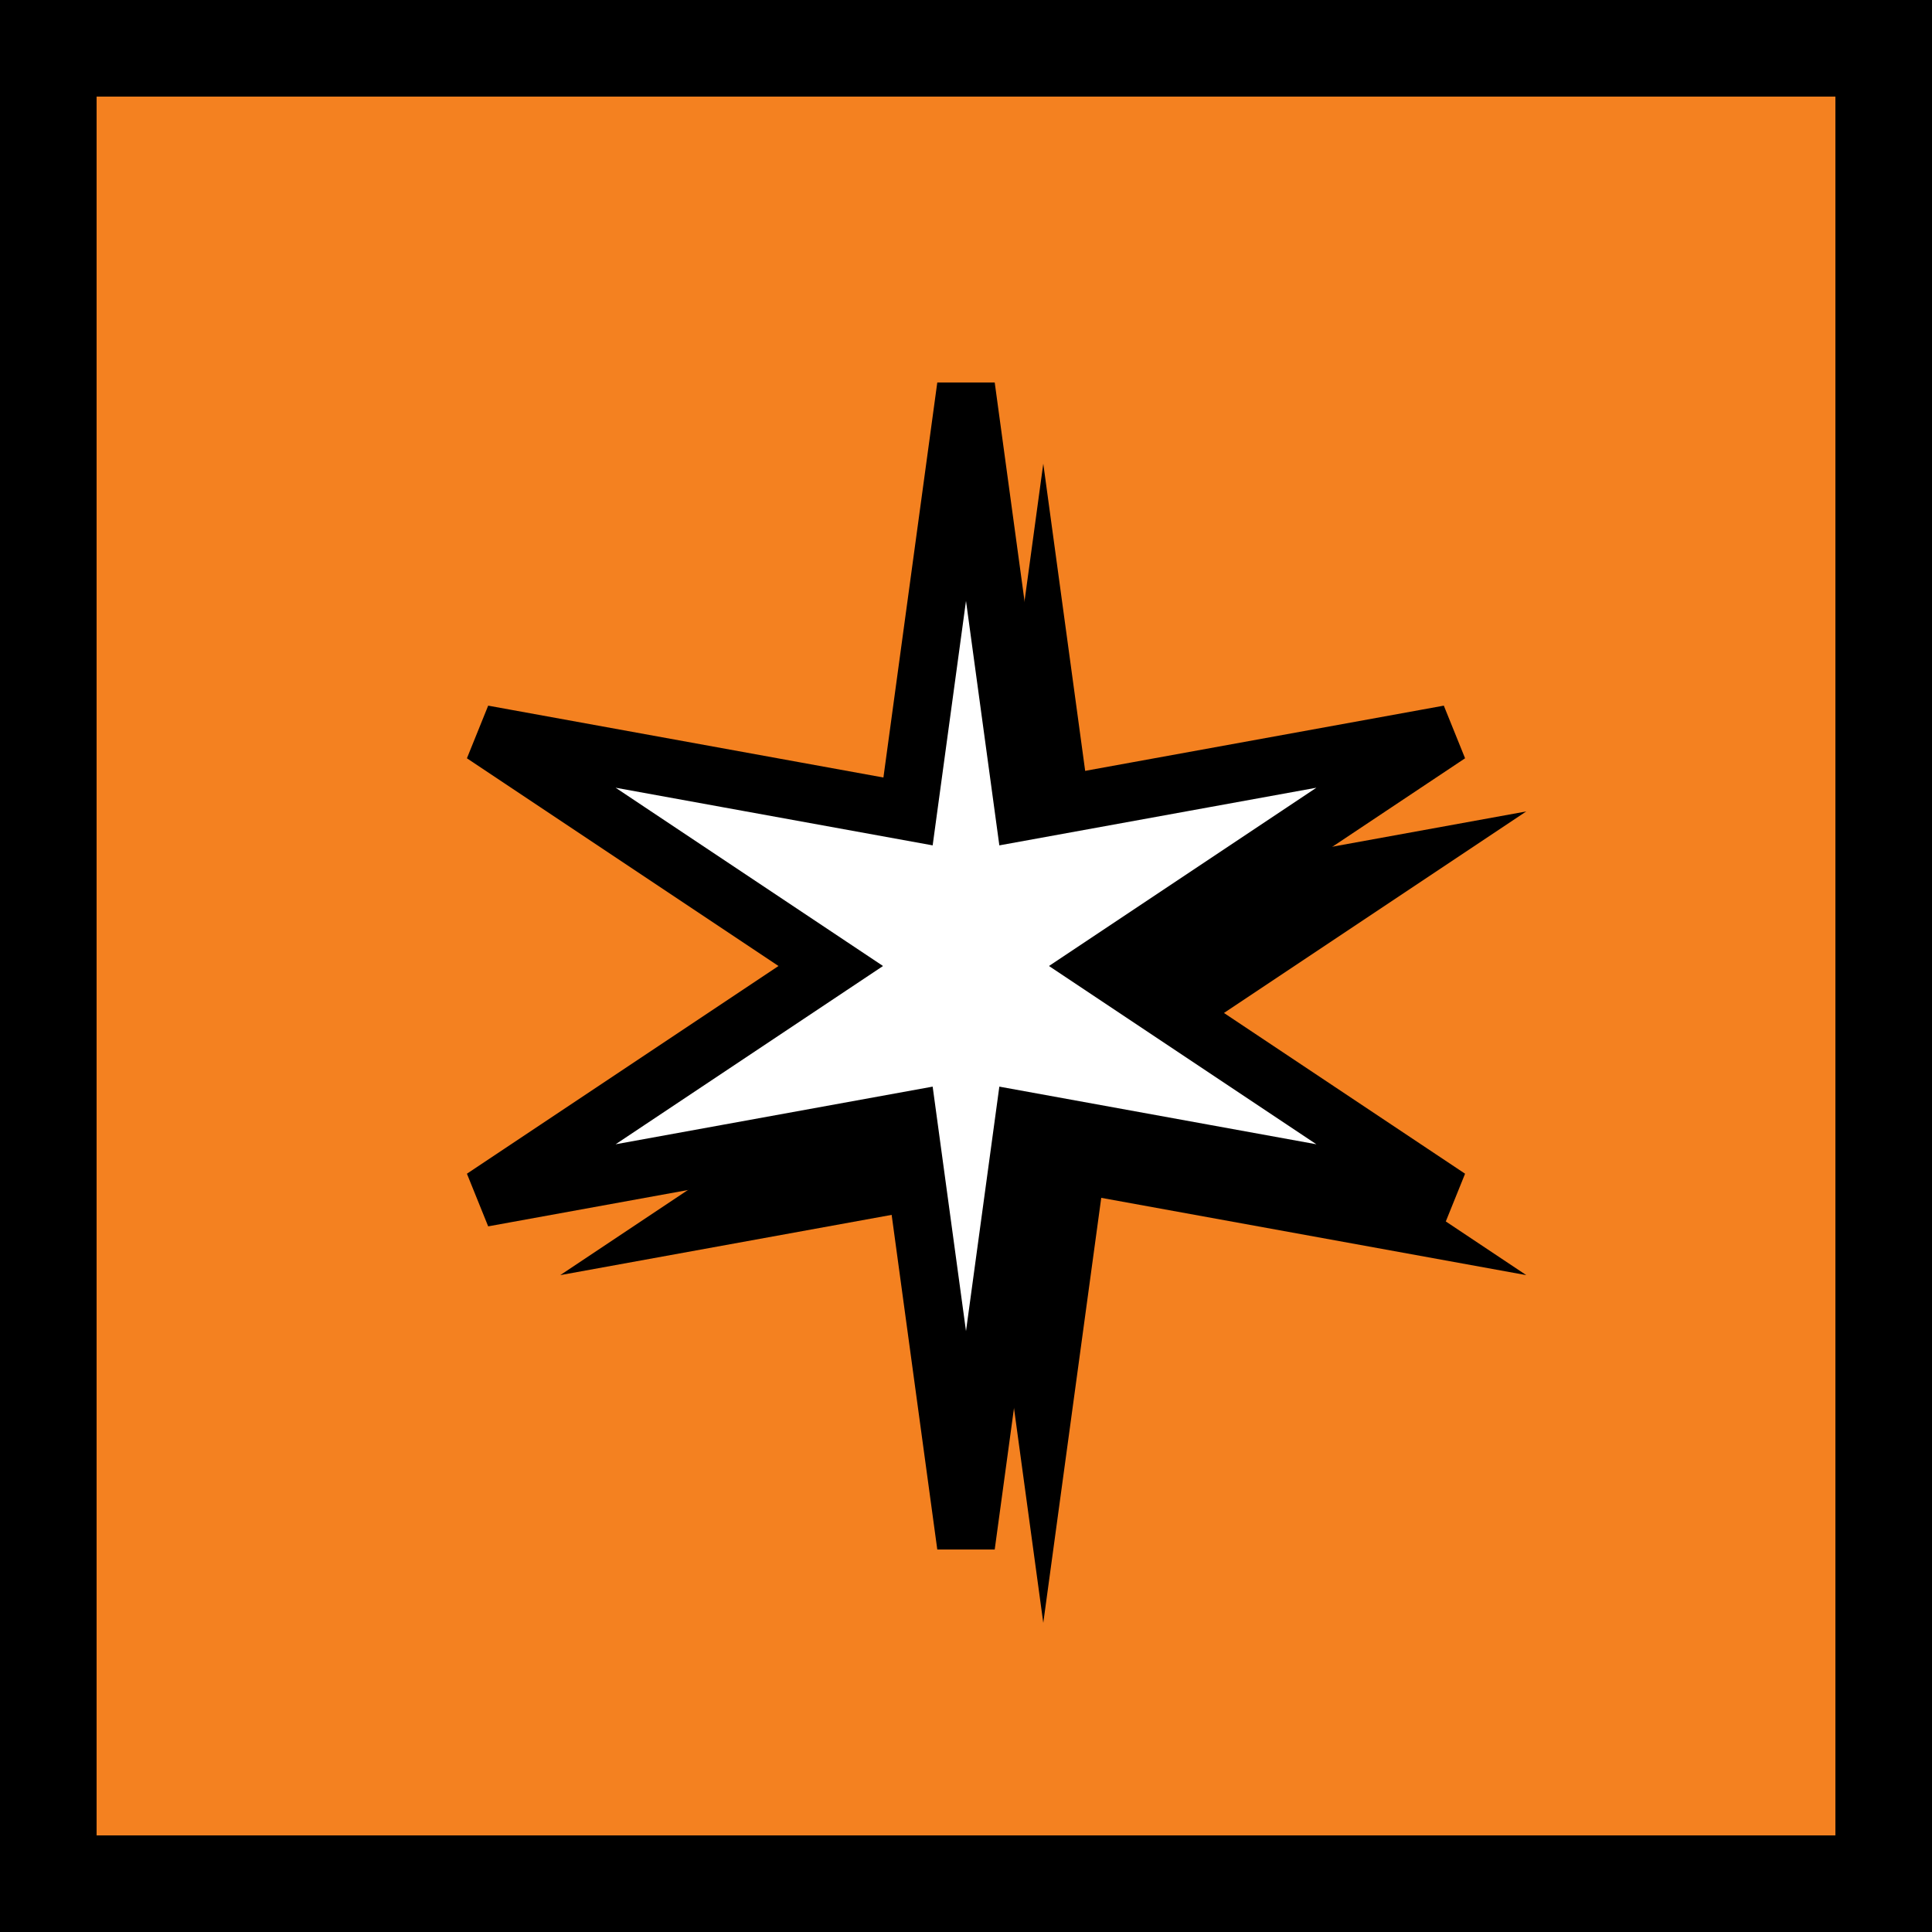
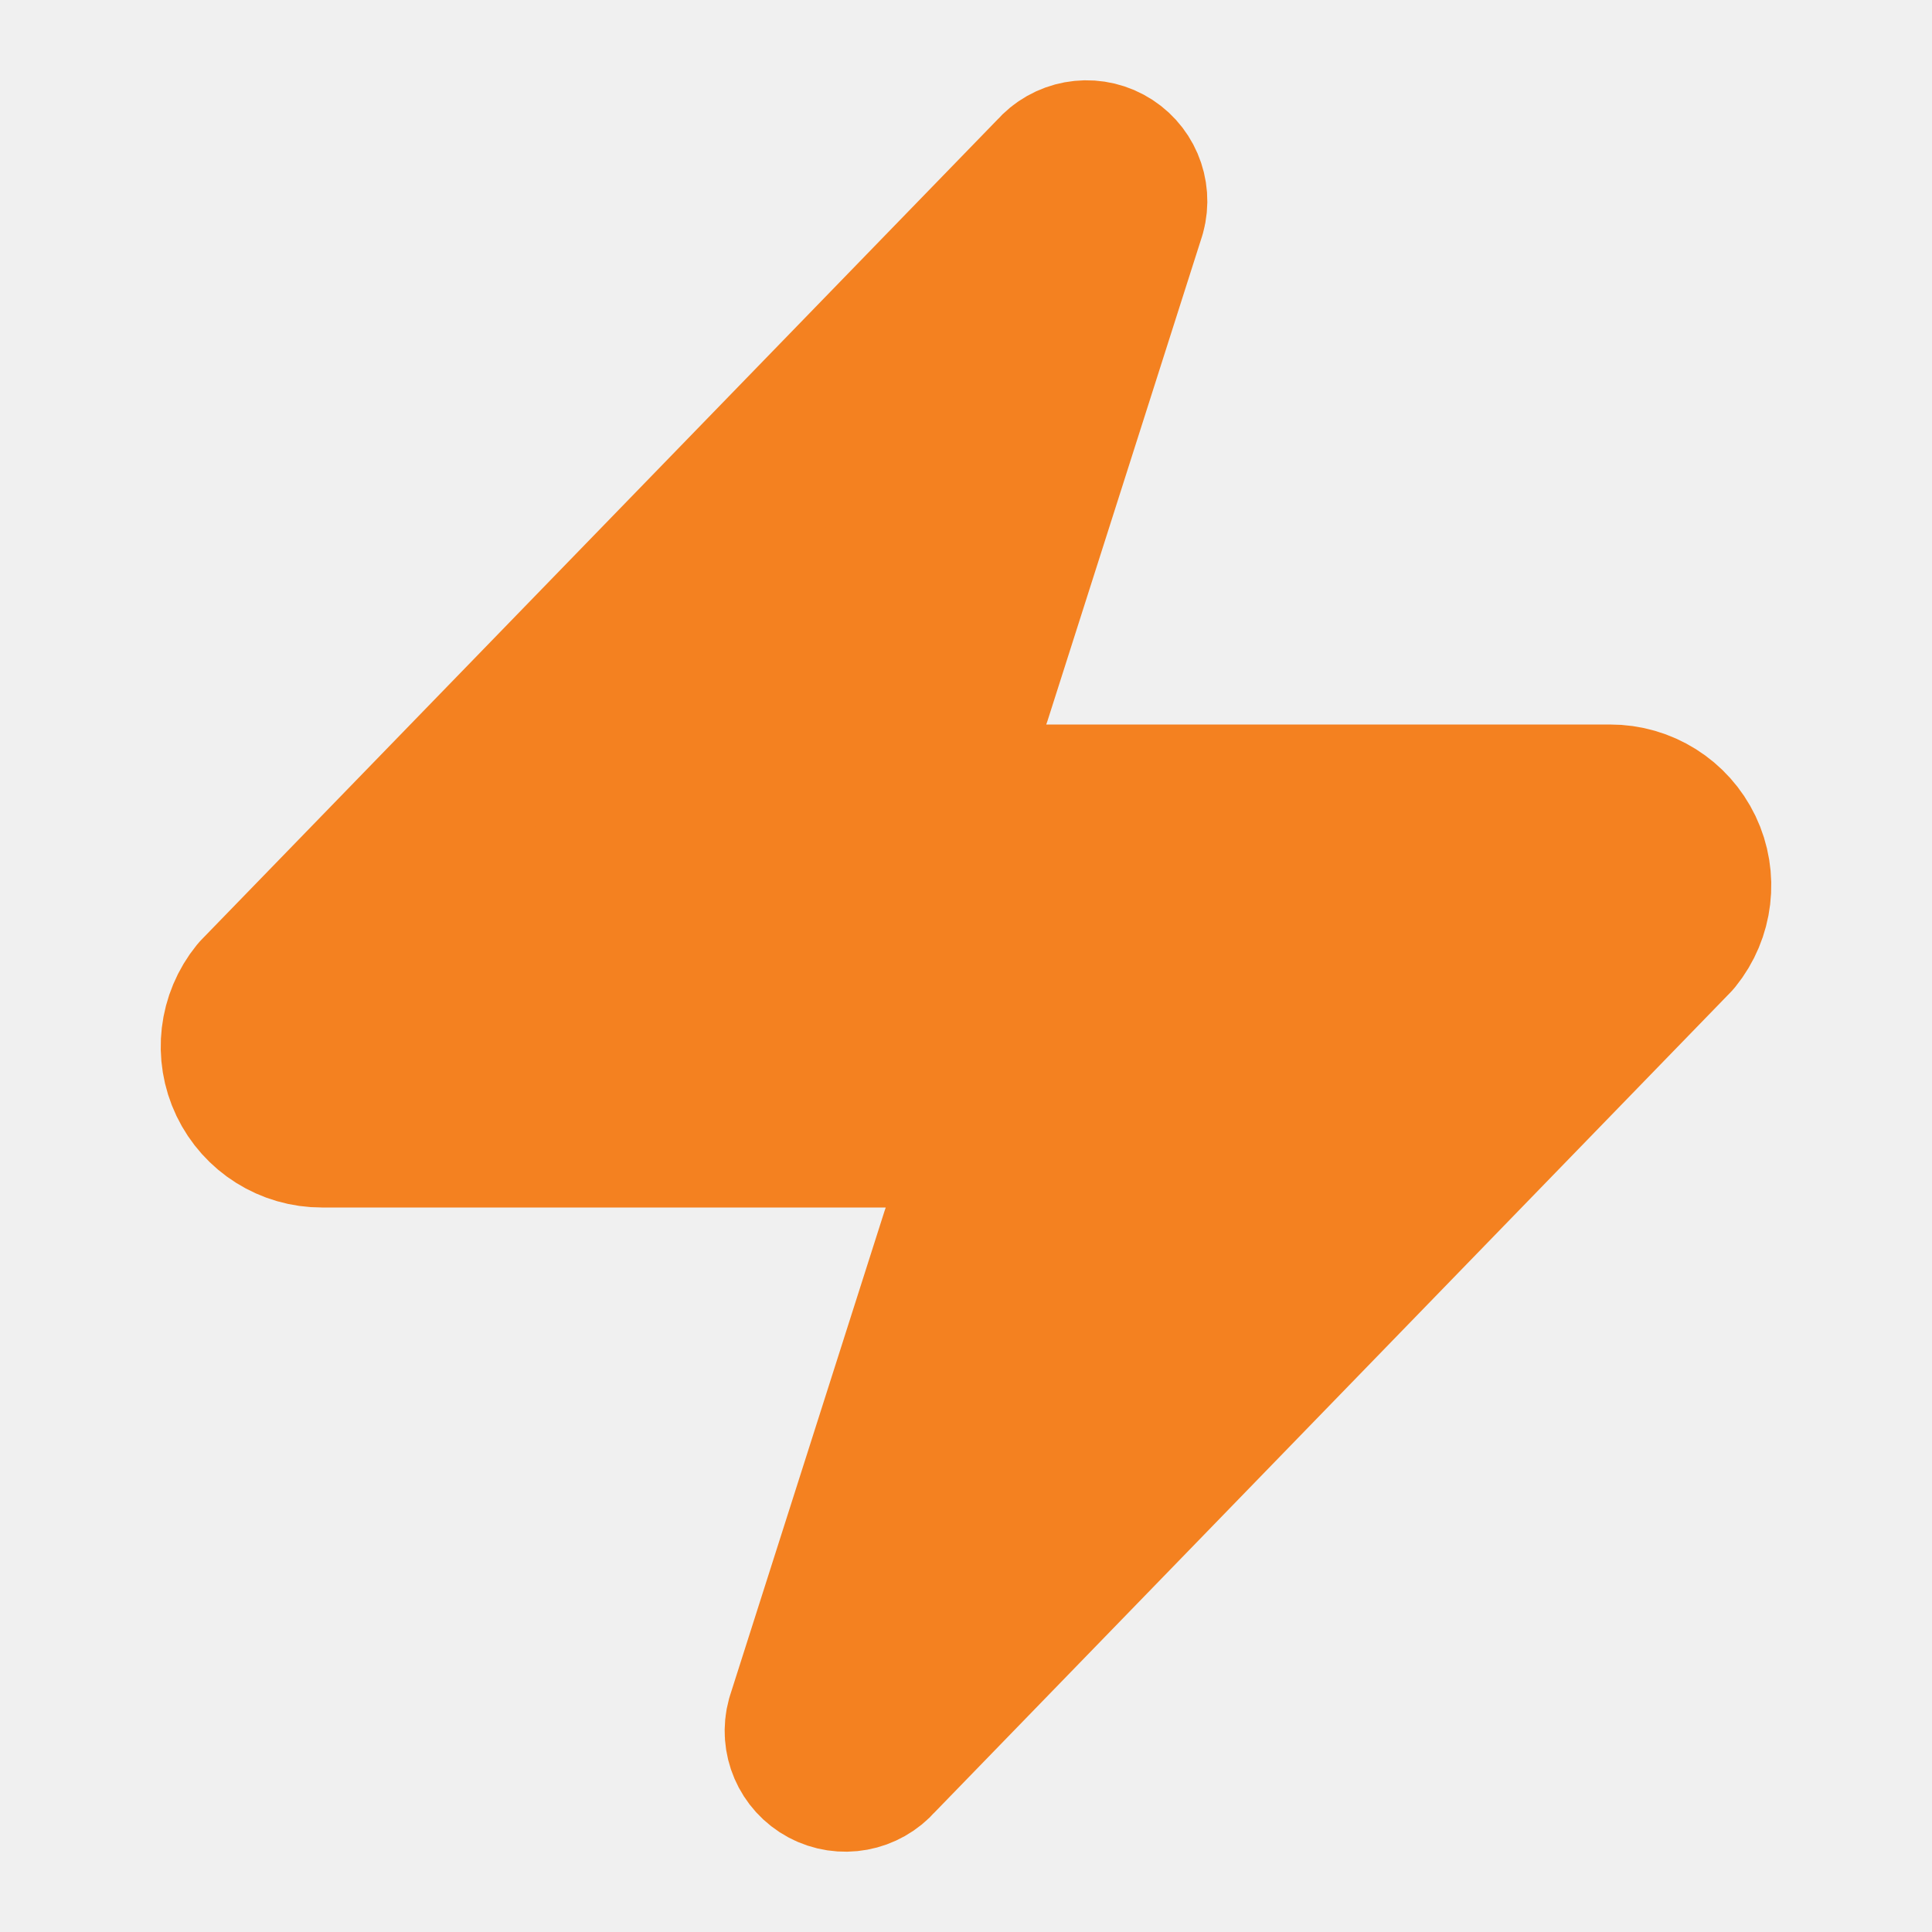
- <svg xmlns="http://www.w3.org/2000/svg" viewBox="0 0 100 100">
-   <rect width="100" height="100" fill="#f48120" />
-   <rect x="2.5" y="2.5" width="95" height="95" fill="none" stroke="black" stroke-width="5" />
-   <path d="M50 20 L53 42 L75 38 L57 50 L75 62 L53 58 L50 80 L47 58 L25 62 L43 50 L25 38 L47 42 Z" fill="black" transform="translate(4, 4)" />
-   <path d="M50 20 L53 42 L75 38 L57 50 L75 62 L53 58 L50 80 L47 58 L25 62 L43 50 L25 38 L47 42 Z" fill="white" stroke="black" stroke-width="3" />
+ <svg xmlns="http://www.w3.org/2000/svg" width="24" height="24" viewBox="0 0 24 24" fill="#f48120" stroke="#f48120" stroke-width="2" stroke-linecap="round" stroke-linejoin="round" class="lucide lucide-zap size-6 text-white" aria-hidden="true">
+   <path d="M4 14a1 1 0 0 1-.78-1.63l9.9-10.2a.5.5 0 0 1 .86.46l-1.92 6.02A1 1 0 0 0 13 10h7a1 1 0 0 1 .78 1.63l-9.9 10.2a.5.5 0 0 1-.86-.46l1.92-6.02A1 1 0 0 0 11 14z" />
</svg>
